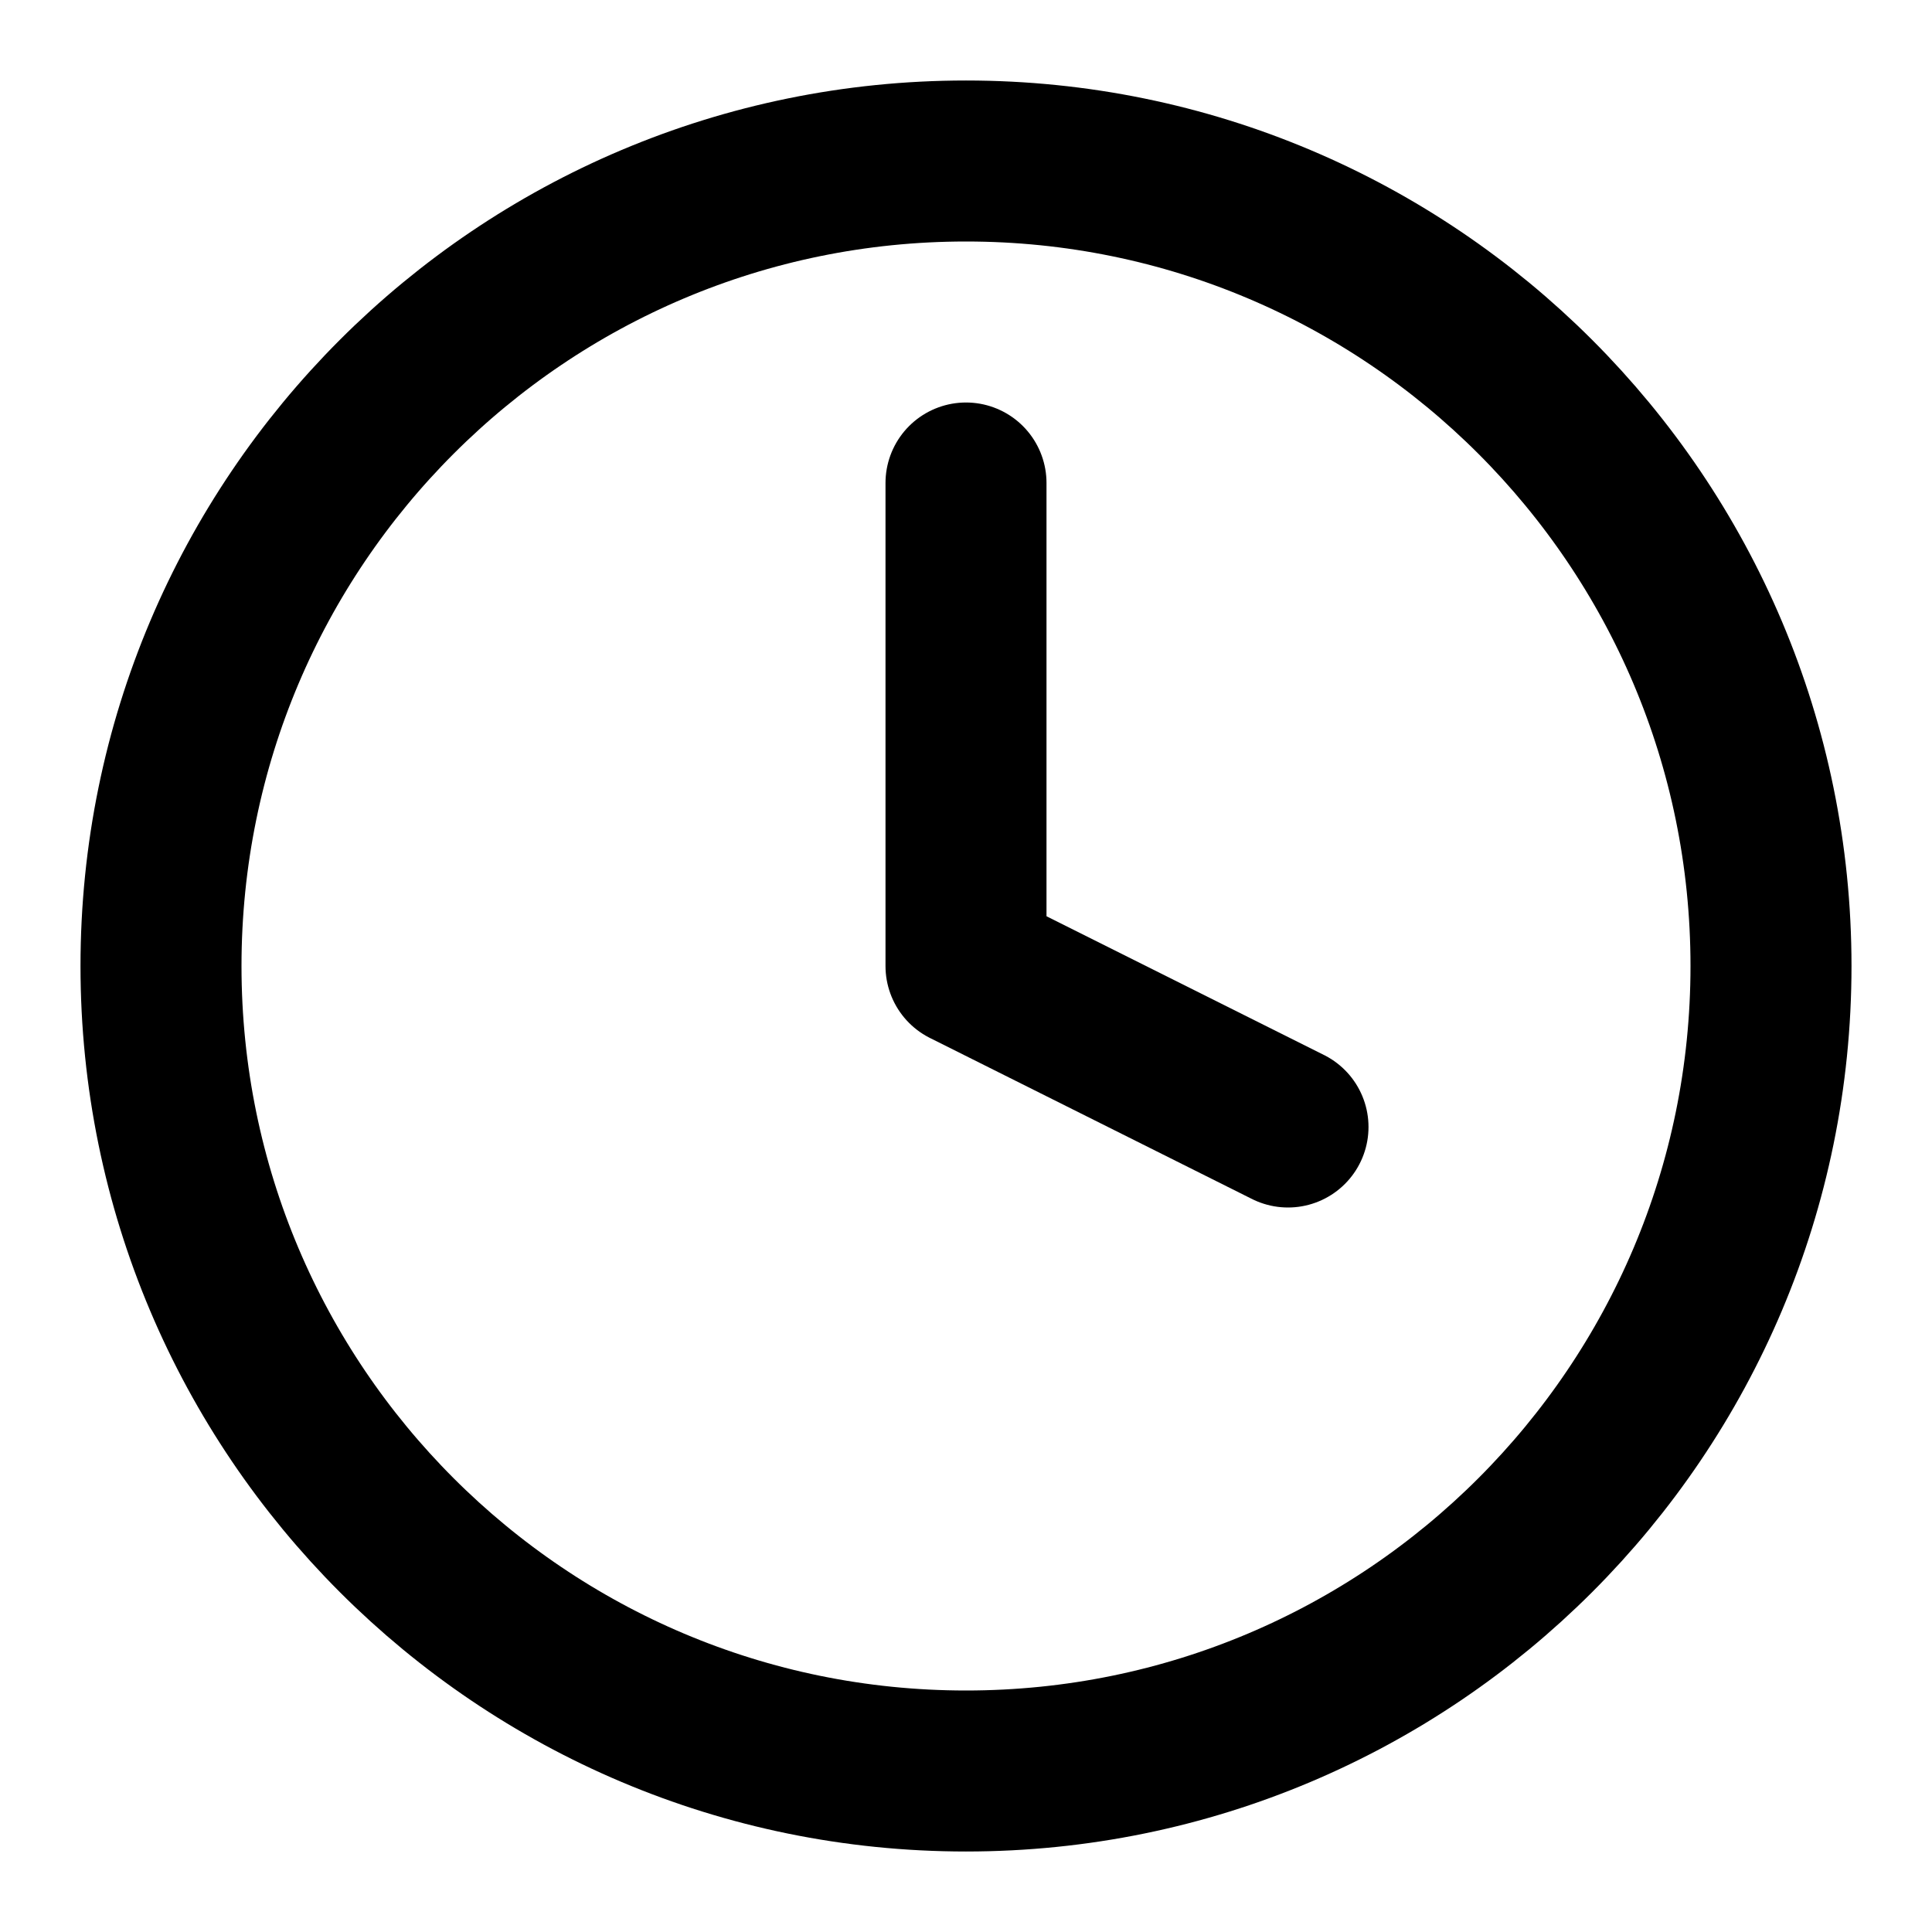
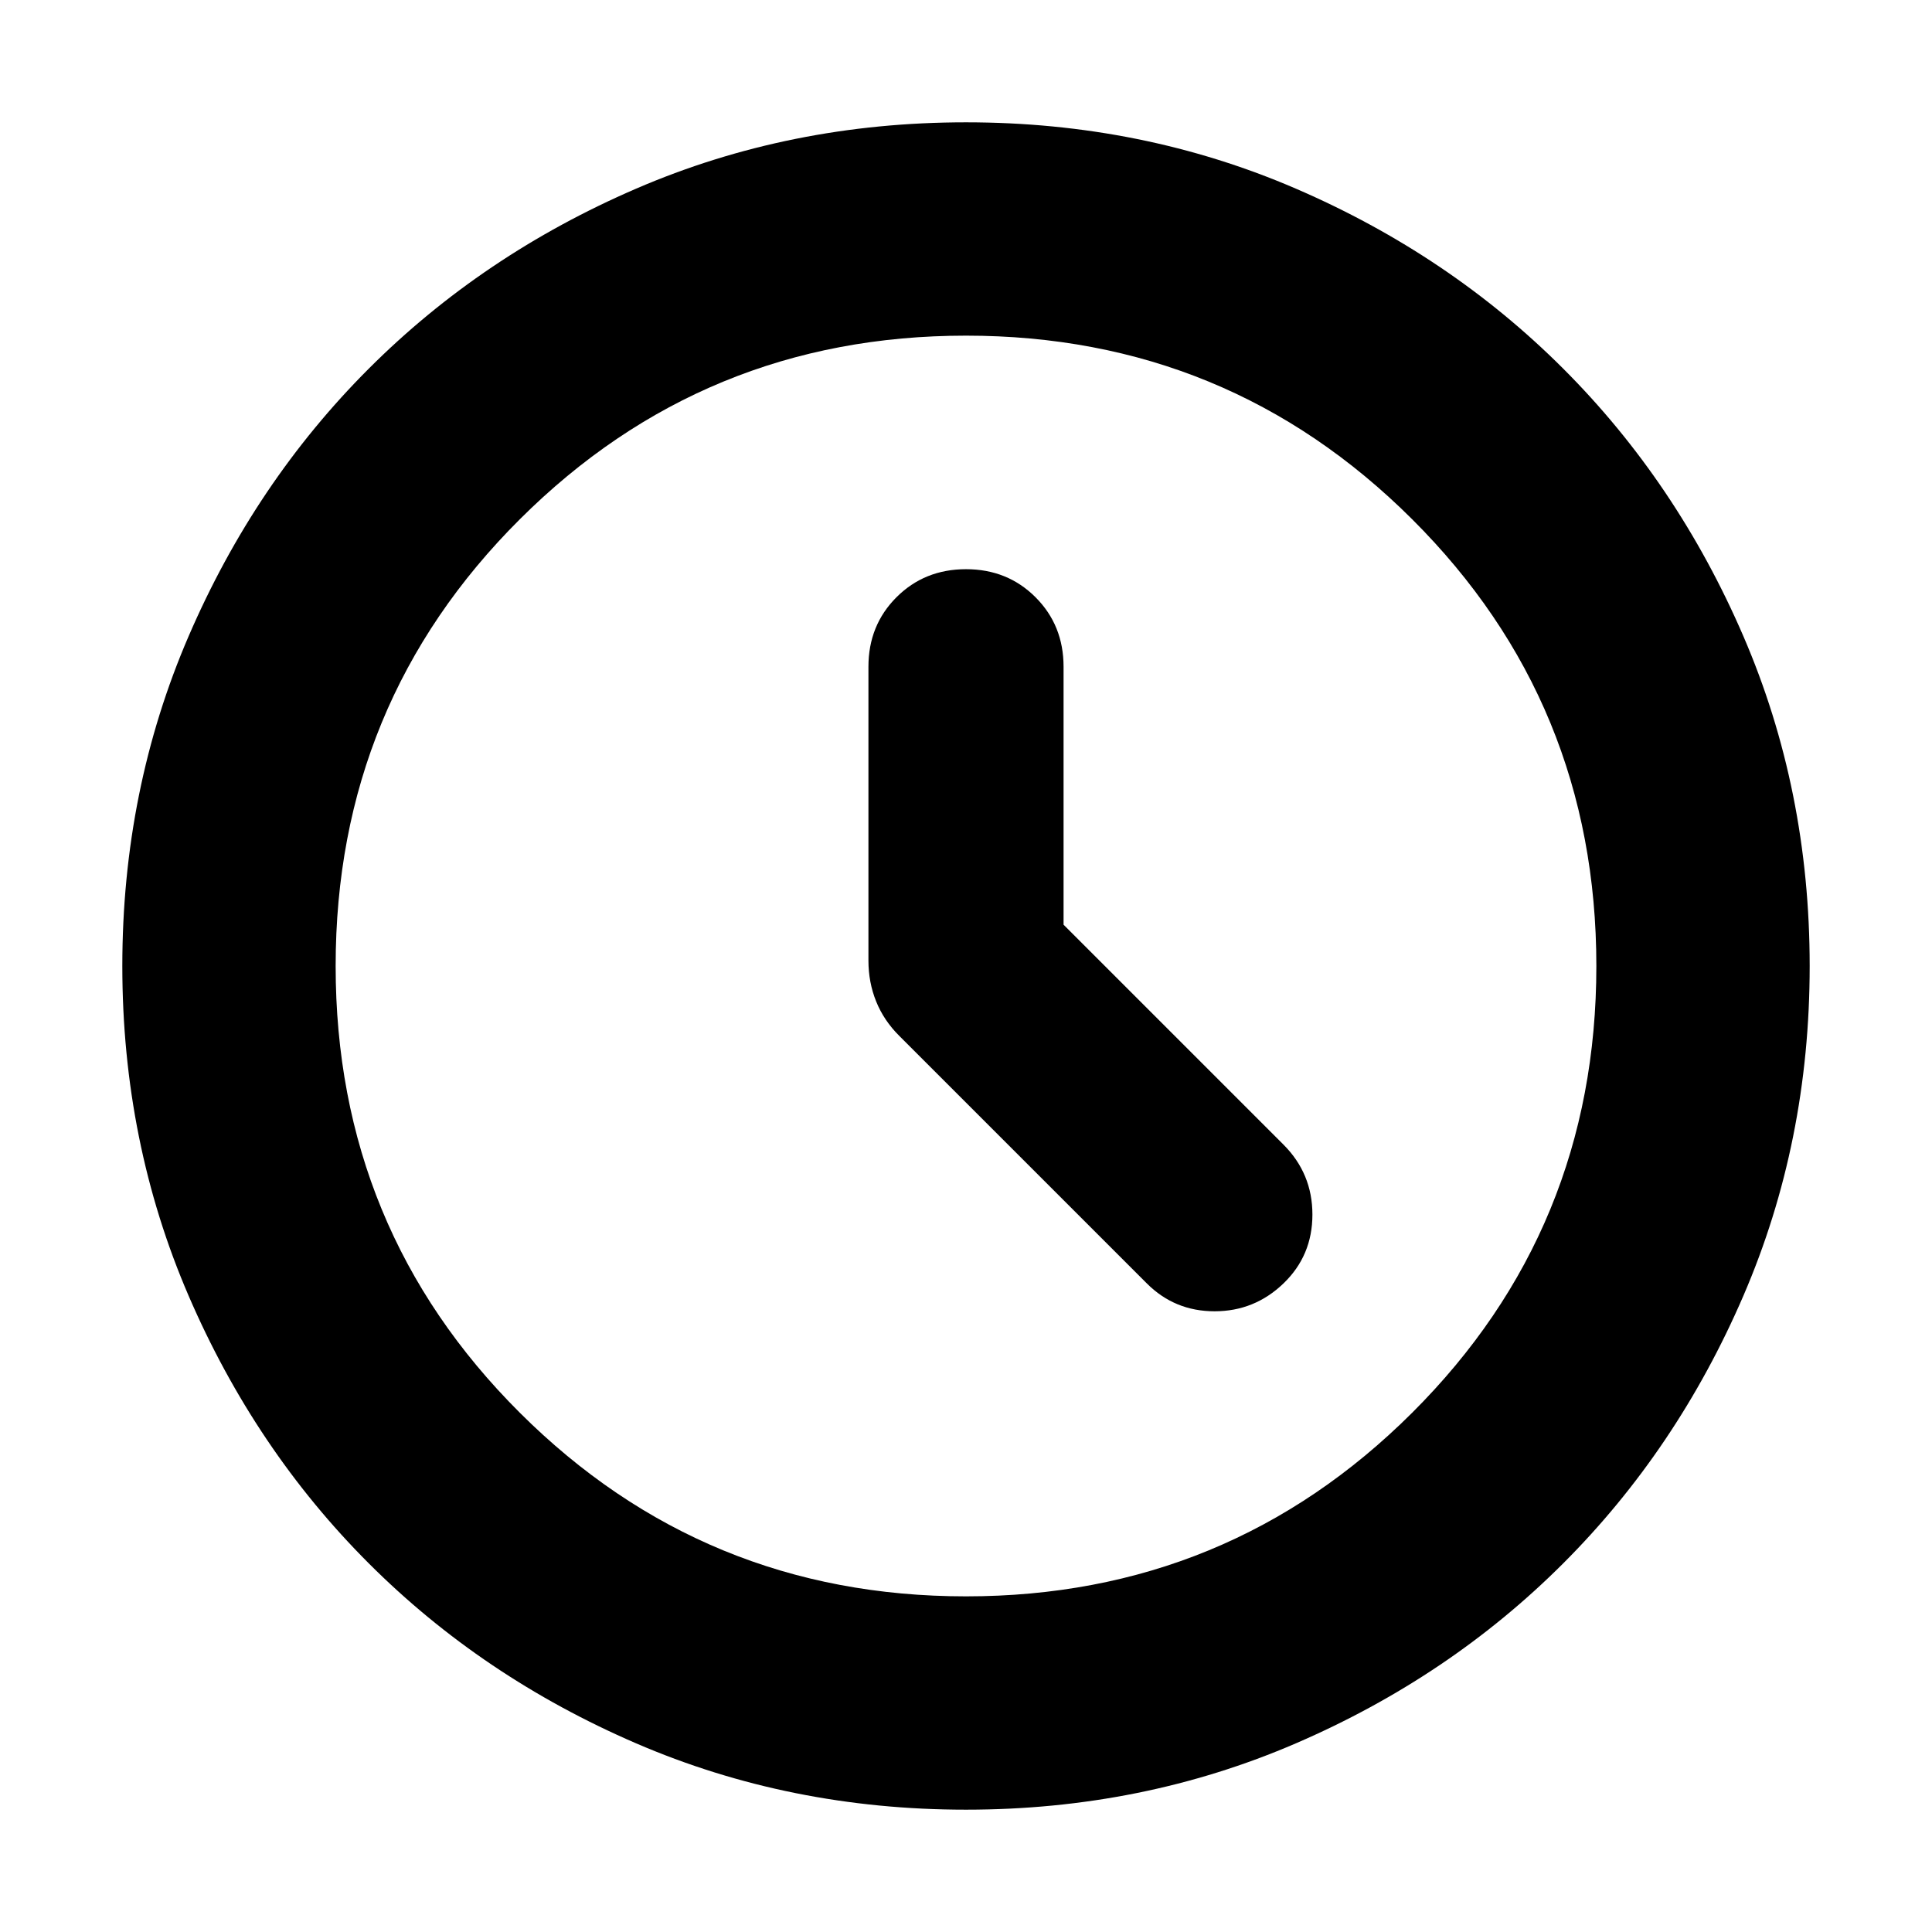
- <svg xmlns="http://www.w3.org/2000/svg" width="24" height="24" viewBox="0 0 24 24" fill="none" stroke="#000" stroke-width="2" stroke-linecap="round" stroke-linejoin="round">
-   <circle cx="12" cy="12" r="10" />
-   <path d="M12 6v6l4 2" />
+ <svg xmlns="http://www.w3.org/2000/svg" height="24" viewBox="0 -960 960 960" width="24" fill="#000">
+   <path d="M528.48-500.52V-628.7q0-20.6-13.94-34.54-13.94-13.93-34.54-13.93t-34.54 13.93q-13.94 13.94-13.94 34.54v146q0 10.83 3.85 20.35 3.85 9.52 11.54 17.13l122.96 122.96q13.83 13.83 33.65 13.83 19.83 0 34.22-13.83t14.39-34.22q0-20.39-14.39-34.78L528.48-500.52ZM480-60.78q-87.52 0-163.91-32.96-76.38-32.96-132.88-89.47-56.51-56.5-89.47-132.88Q60.78-392.48 60.78-480t32.96-163.91q32.96-76.38 89.47-132.88 56.5-56.51 132.88-89.47 76.39-32.96 163.91-32.96t163.91 32.96q76.38 32.96 132.88 89.47 56.51 56.5 89.47 132.88 32.96 76.39 32.96 163.91t-32.96 163.91q-32.96 76.38-89.47 132.88-56.5 56.51-132.88 89.47Q567.52-60.78 480-60.78ZM480-480Zm-.01 313.22q130.18 0 221.71-91.24 91.52-91.24 91.52-221.98T701.7-701.98q-91.52-91.24-221.69-91.24-130.18 0-221.71 91.24-91.52 91.24-91.52 221.98t91.52 221.98q91.52 91.24 221.69 91.24Z" />
</svg>
